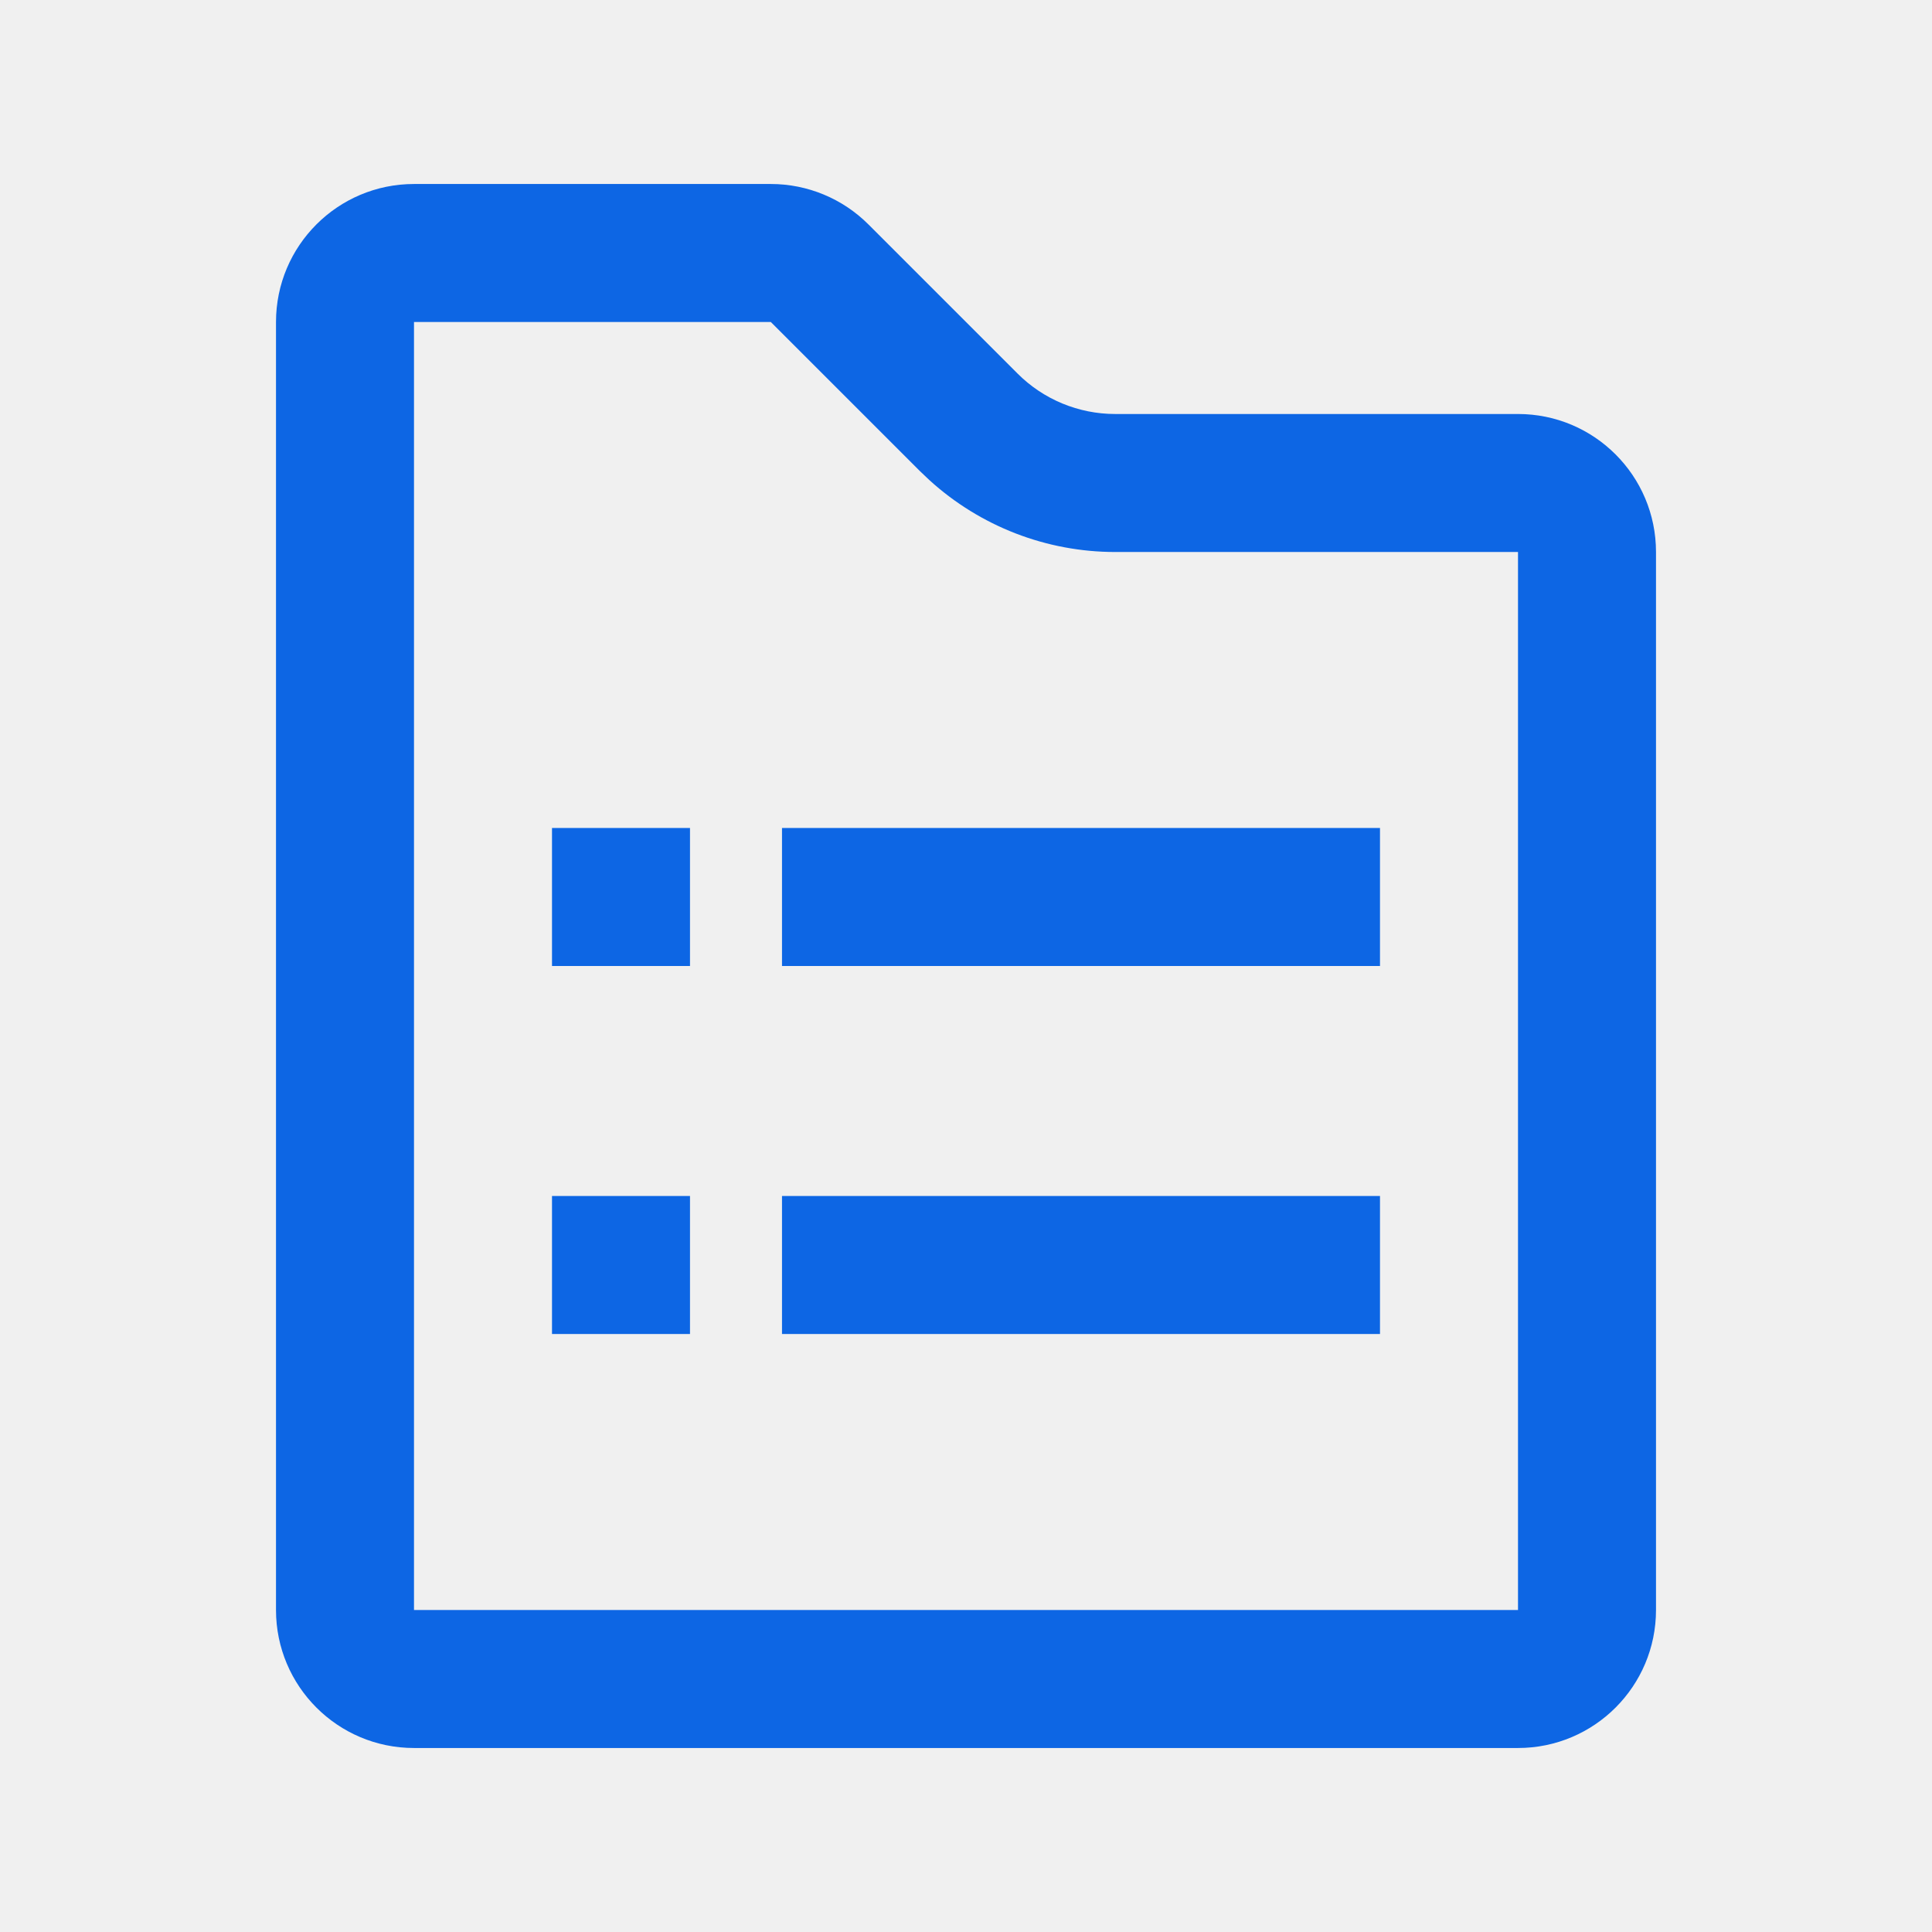
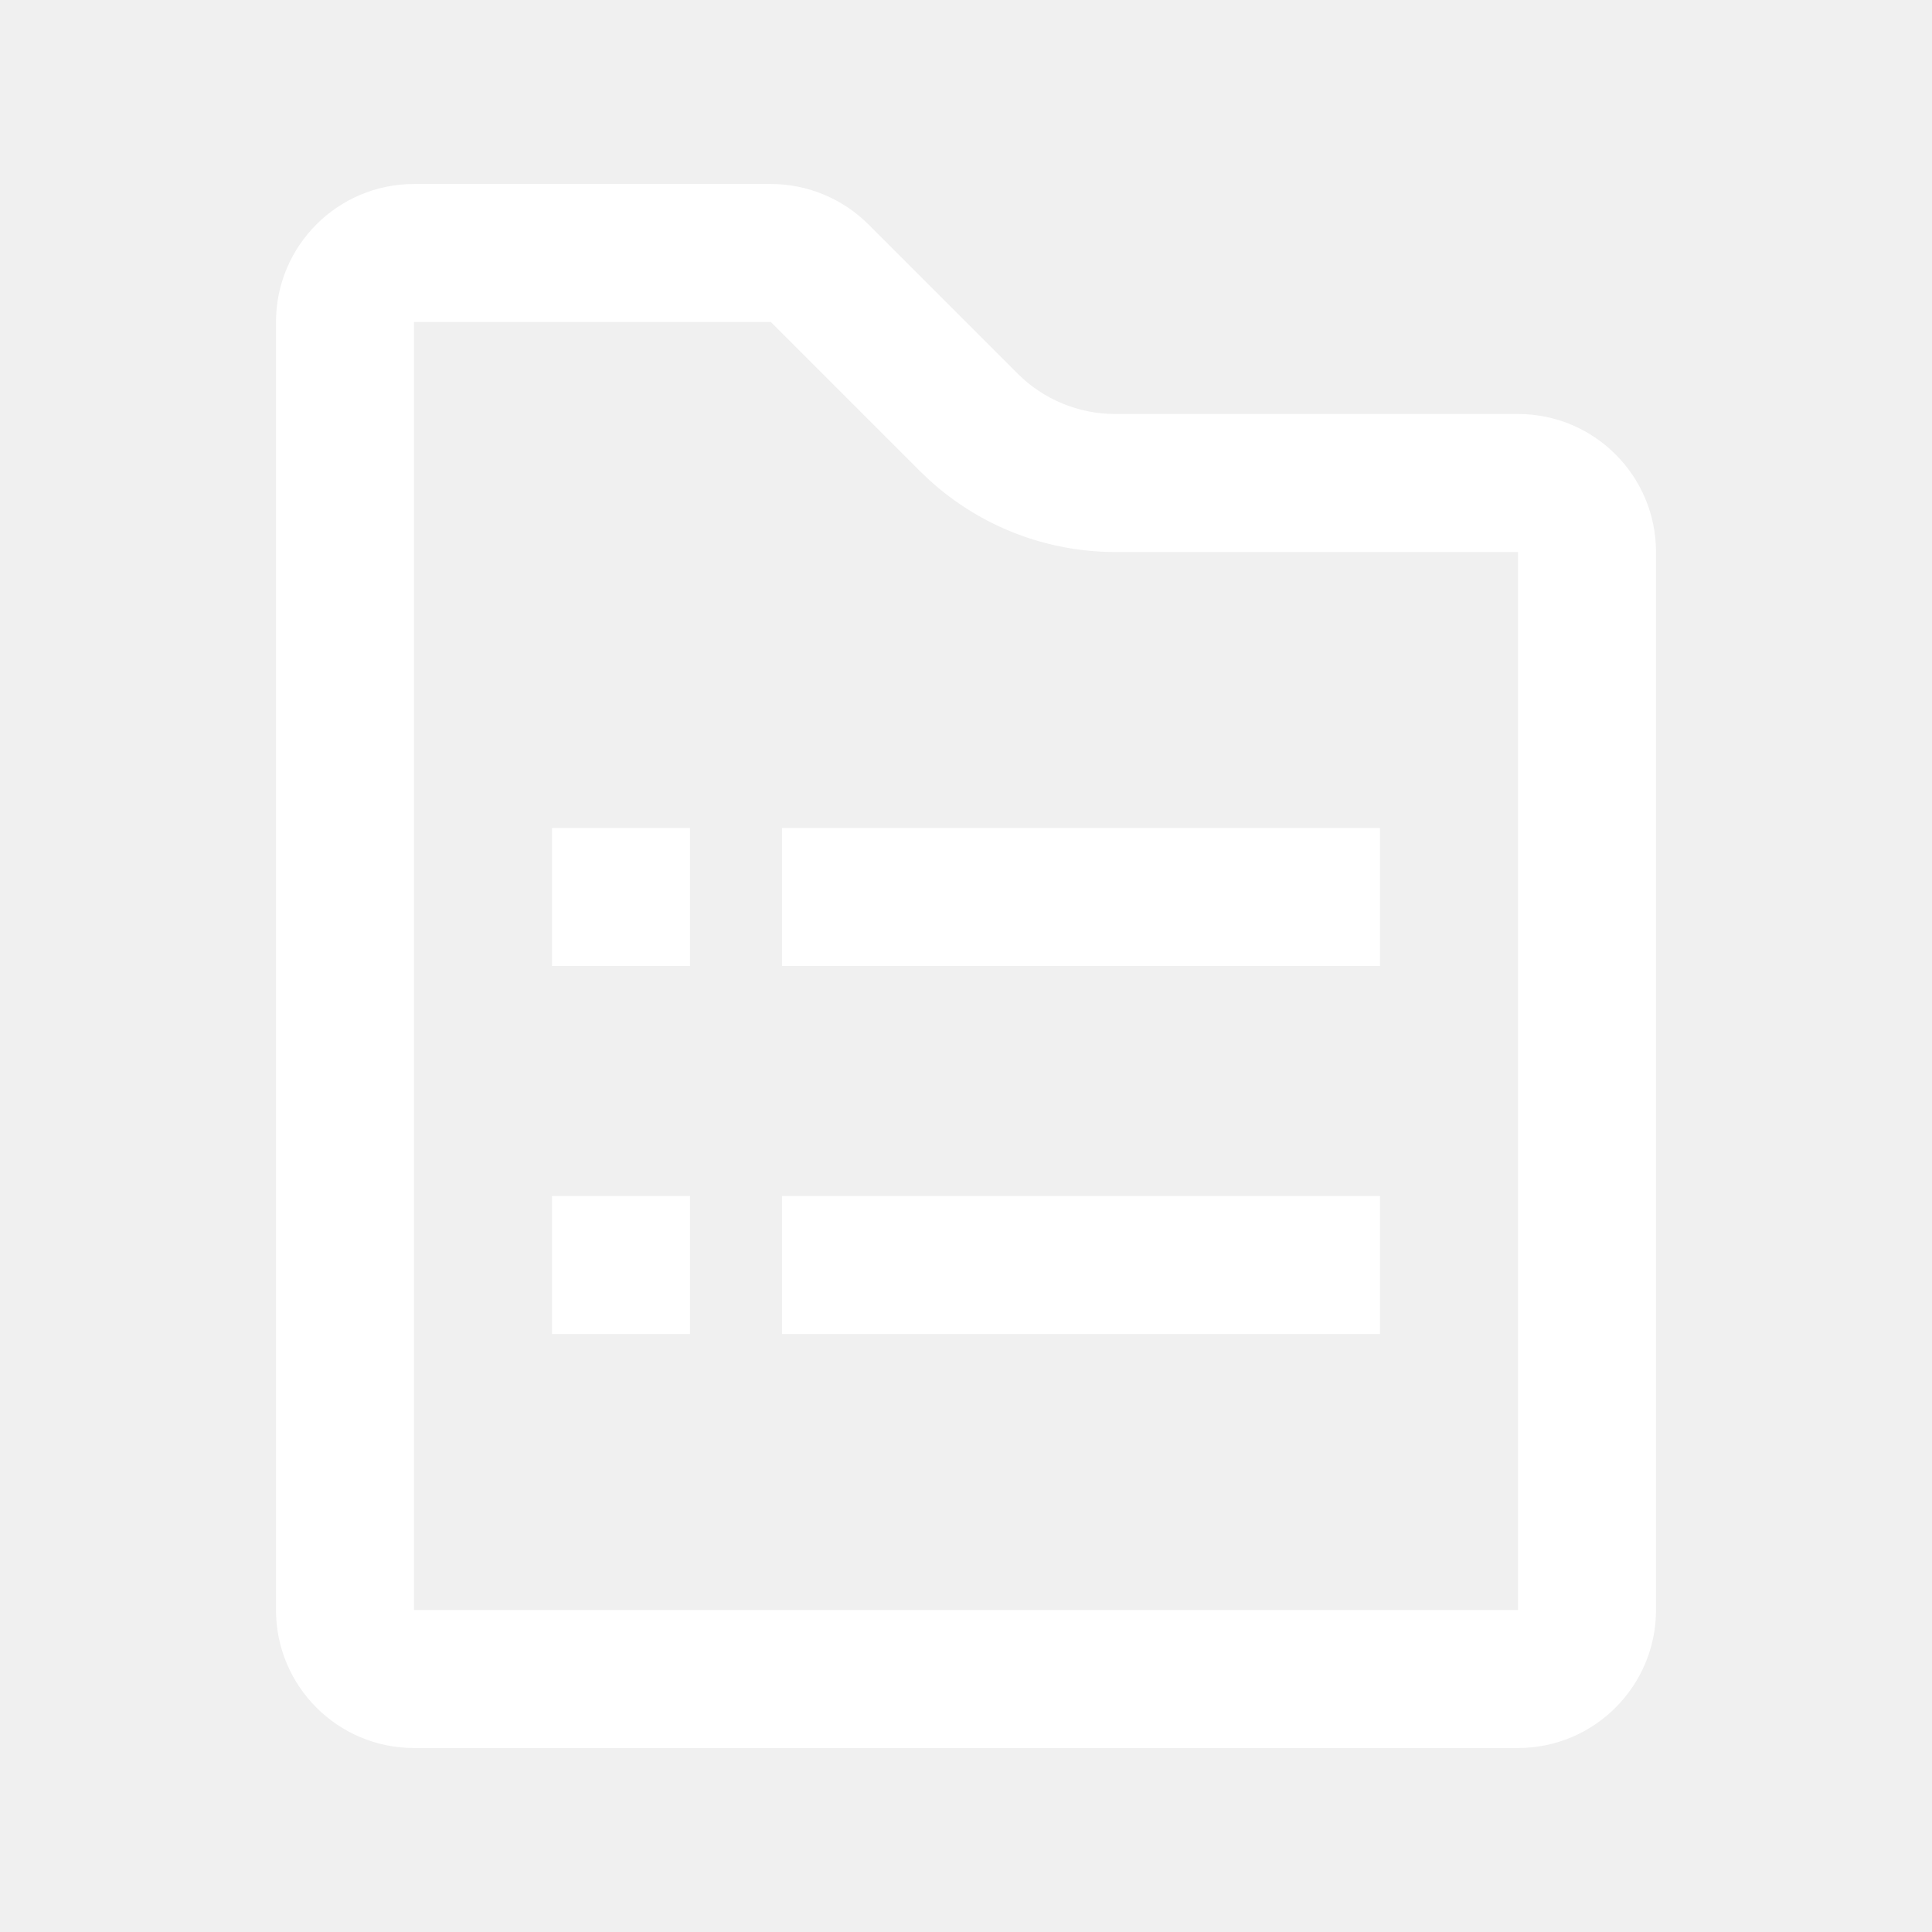
- <svg xmlns="http://www.w3.org/2000/svg" t="1720597489511" class="icon" viewBox="0 0 1024 1024" version="1.1" p-id="20544" width="200" height="200">
-   <path d="M408.552 97.524a73.143 73.143 0 0 1 51.736 21.431L539.307 197.973A73.143 73.143 0 0 0 591.067 219.429H804.571a73.143 73.143 0 0 1 73.143 73.143v560.762a73.143 73.143 0 0 1-73.143 73.143H219.429a73.143 73.143 0 0 1-73.143-73.143V170.667a73.143 73.143 0 0 1 73.143-73.143h189.123z m0 73.143H219.429v682.667h585.143V292.571h-213.504a146.286 146.286 0 0 1-98.499-38.132L487.619 249.734 408.552 170.667zM365.714 633.905v73.143h-73.143v-73.143h73.143z m365.714 0v73.143H414.476v-73.143h316.952z m-365.714-195.048v73.143h-73.143v-73.143h73.143z m365.714 0v73.143H414.476v-73.143h316.952z" p-id="20545" fill="#0d66e4" />
+ <svg xmlns="http://www.w3.org/2000/svg" t="1722513638240" class="icon" viewBox="0 0 1024 1024" version="1.1" p-id="13566" width="200" height="200">
+   <path d="M408.552 97.524a73.143 73.143 0 0 1 51.736 21.431L539.307 197.973A73.143 73.143 0 0 0 591.067 219.429H804.571a73.143 73.143 0 0 1 73.143 73.143v560.762a73.143 73.143 0 0 1-73.143 73.143H219.429a73.143 73.143 0 0 1-73.143-73.143V170.667a73.143 73.143 0 0 1 73.143-73.143h189.123z m0 73.143H219.429v682.667h585.143V292.571h-213.504a146.286 146.286 0 0 1-98.499-38.132L487.619 249.734 408.552 170.667zM365.714 633.905v73.143h-73.143v-73.143h73.143z m365.714 0v73.143H414.476v-73.143h316.952z m-365.714-195.048v73.143h-73.143v-73.143h73.143z m365.714 0v73.143H414.476v-73.143h316.952z" p-id="13567" fill="#ffffff" />
</svg>
